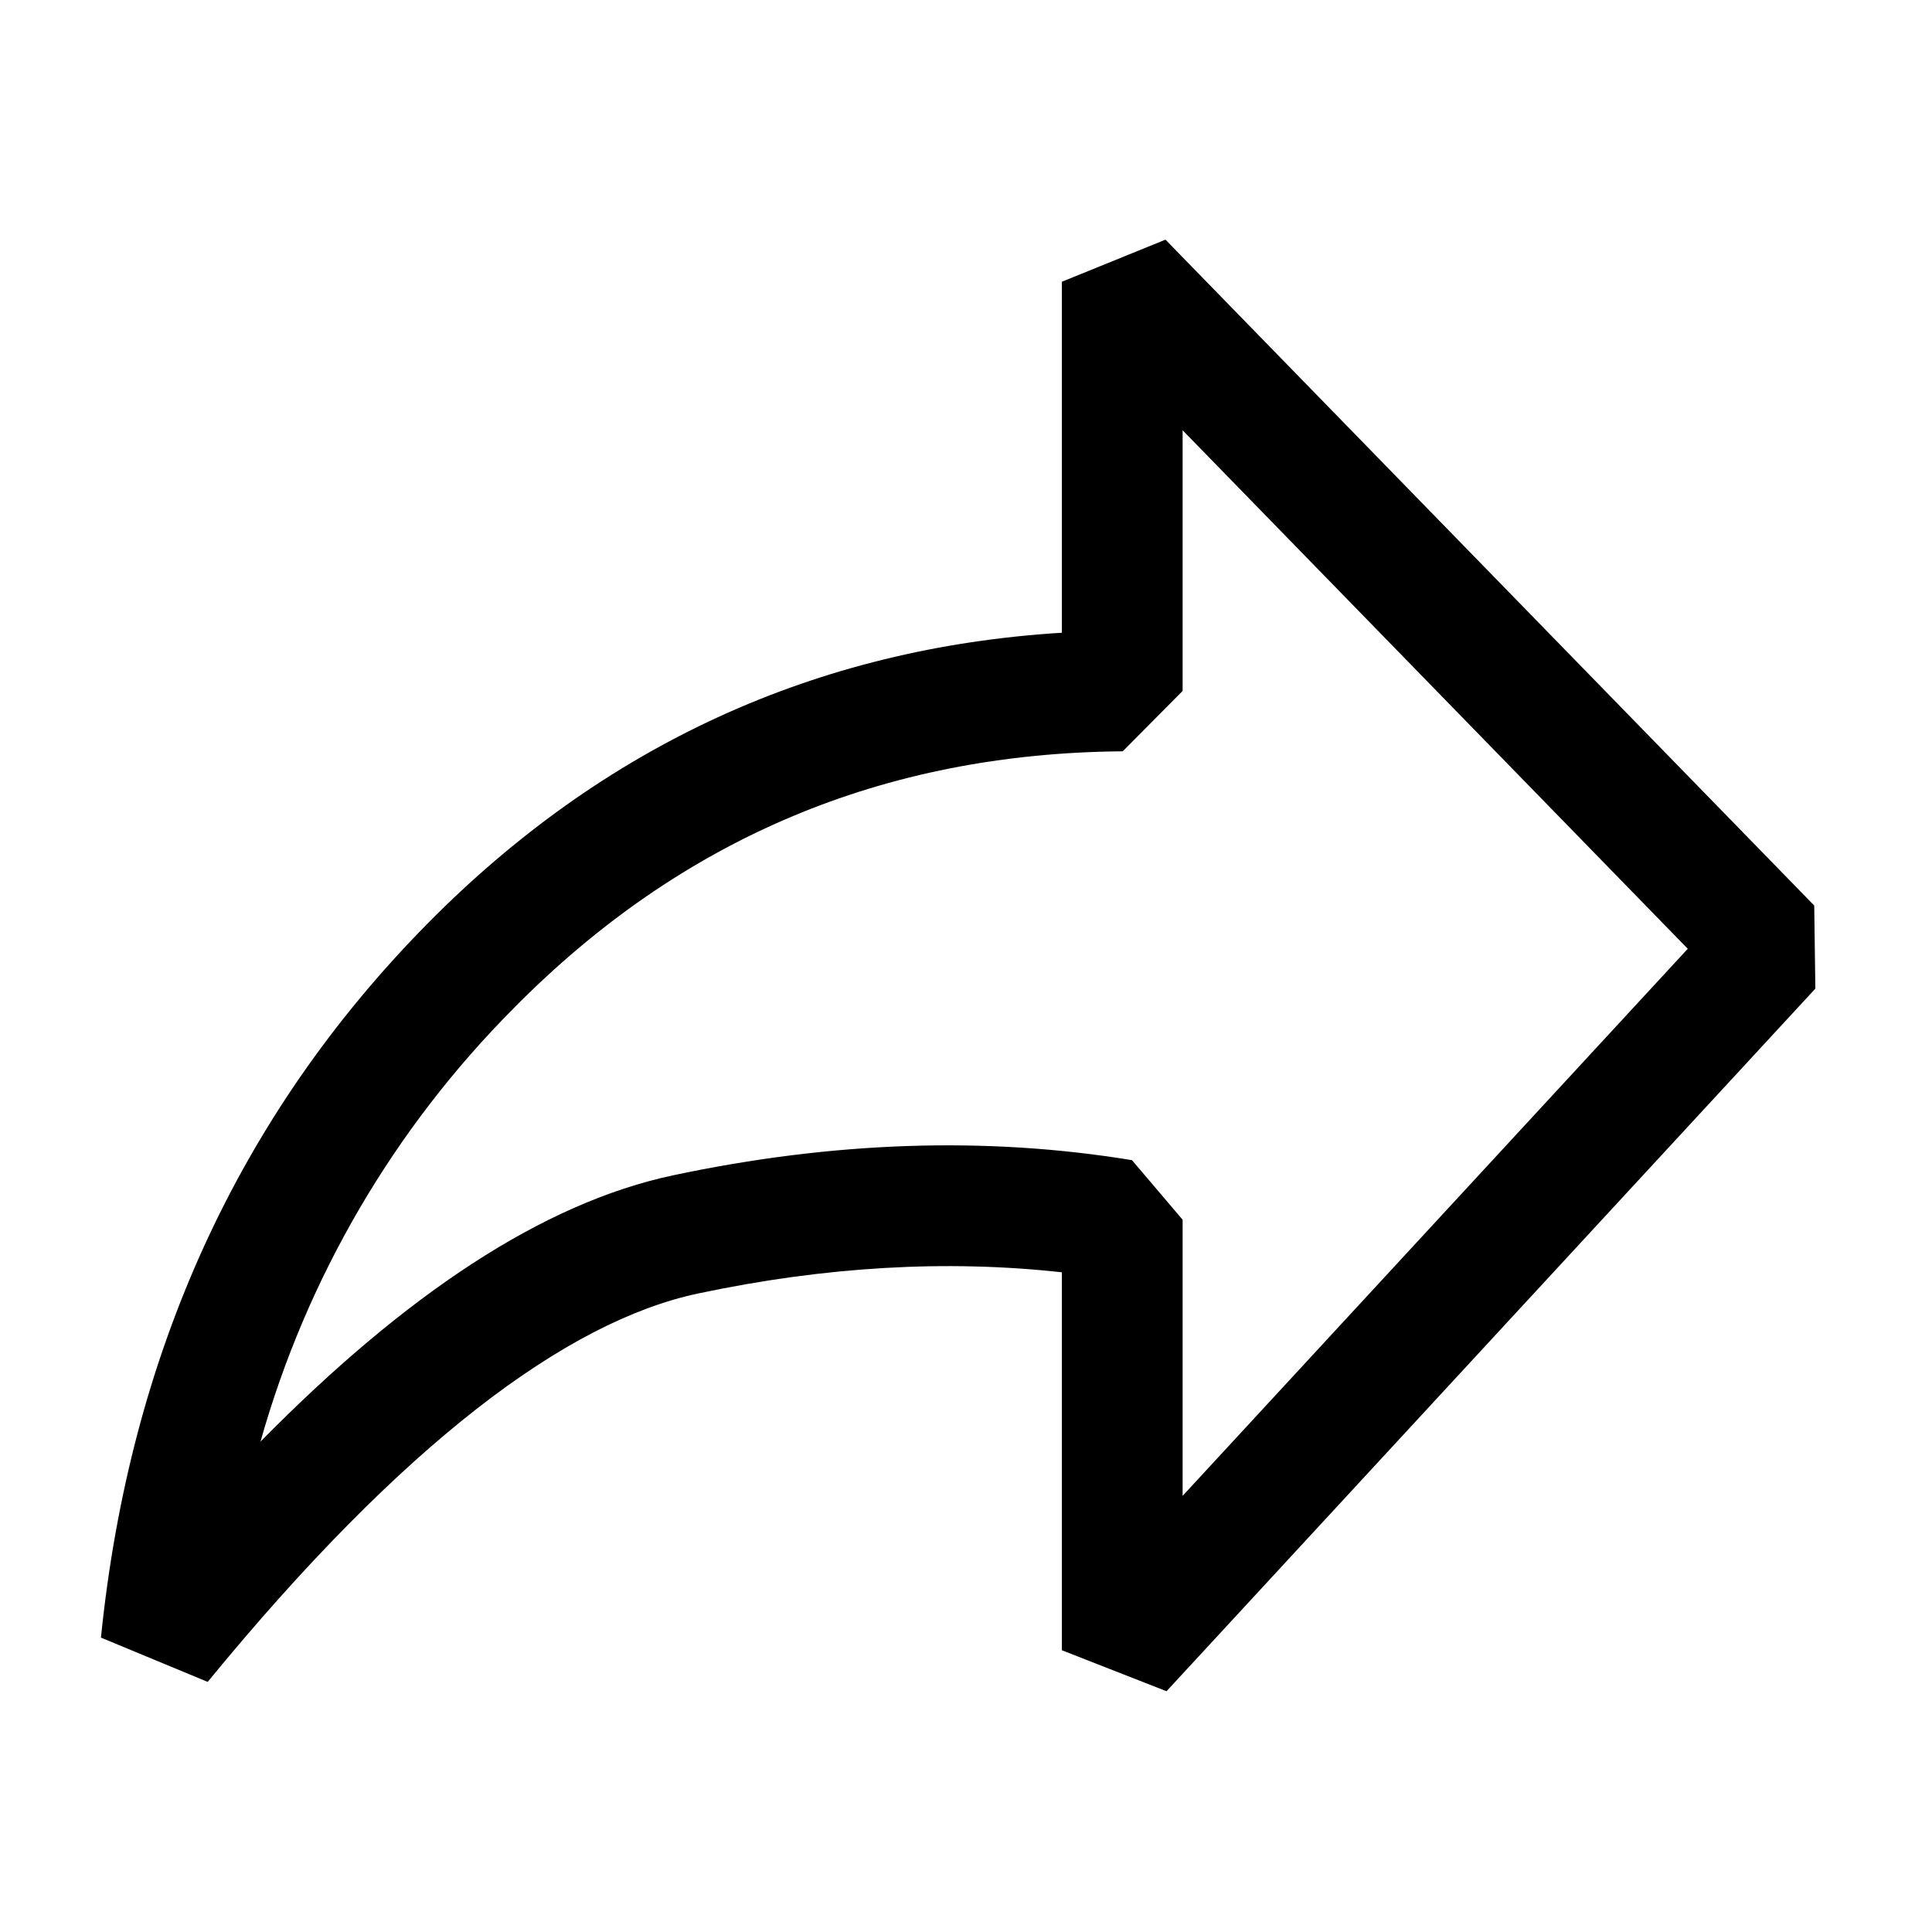
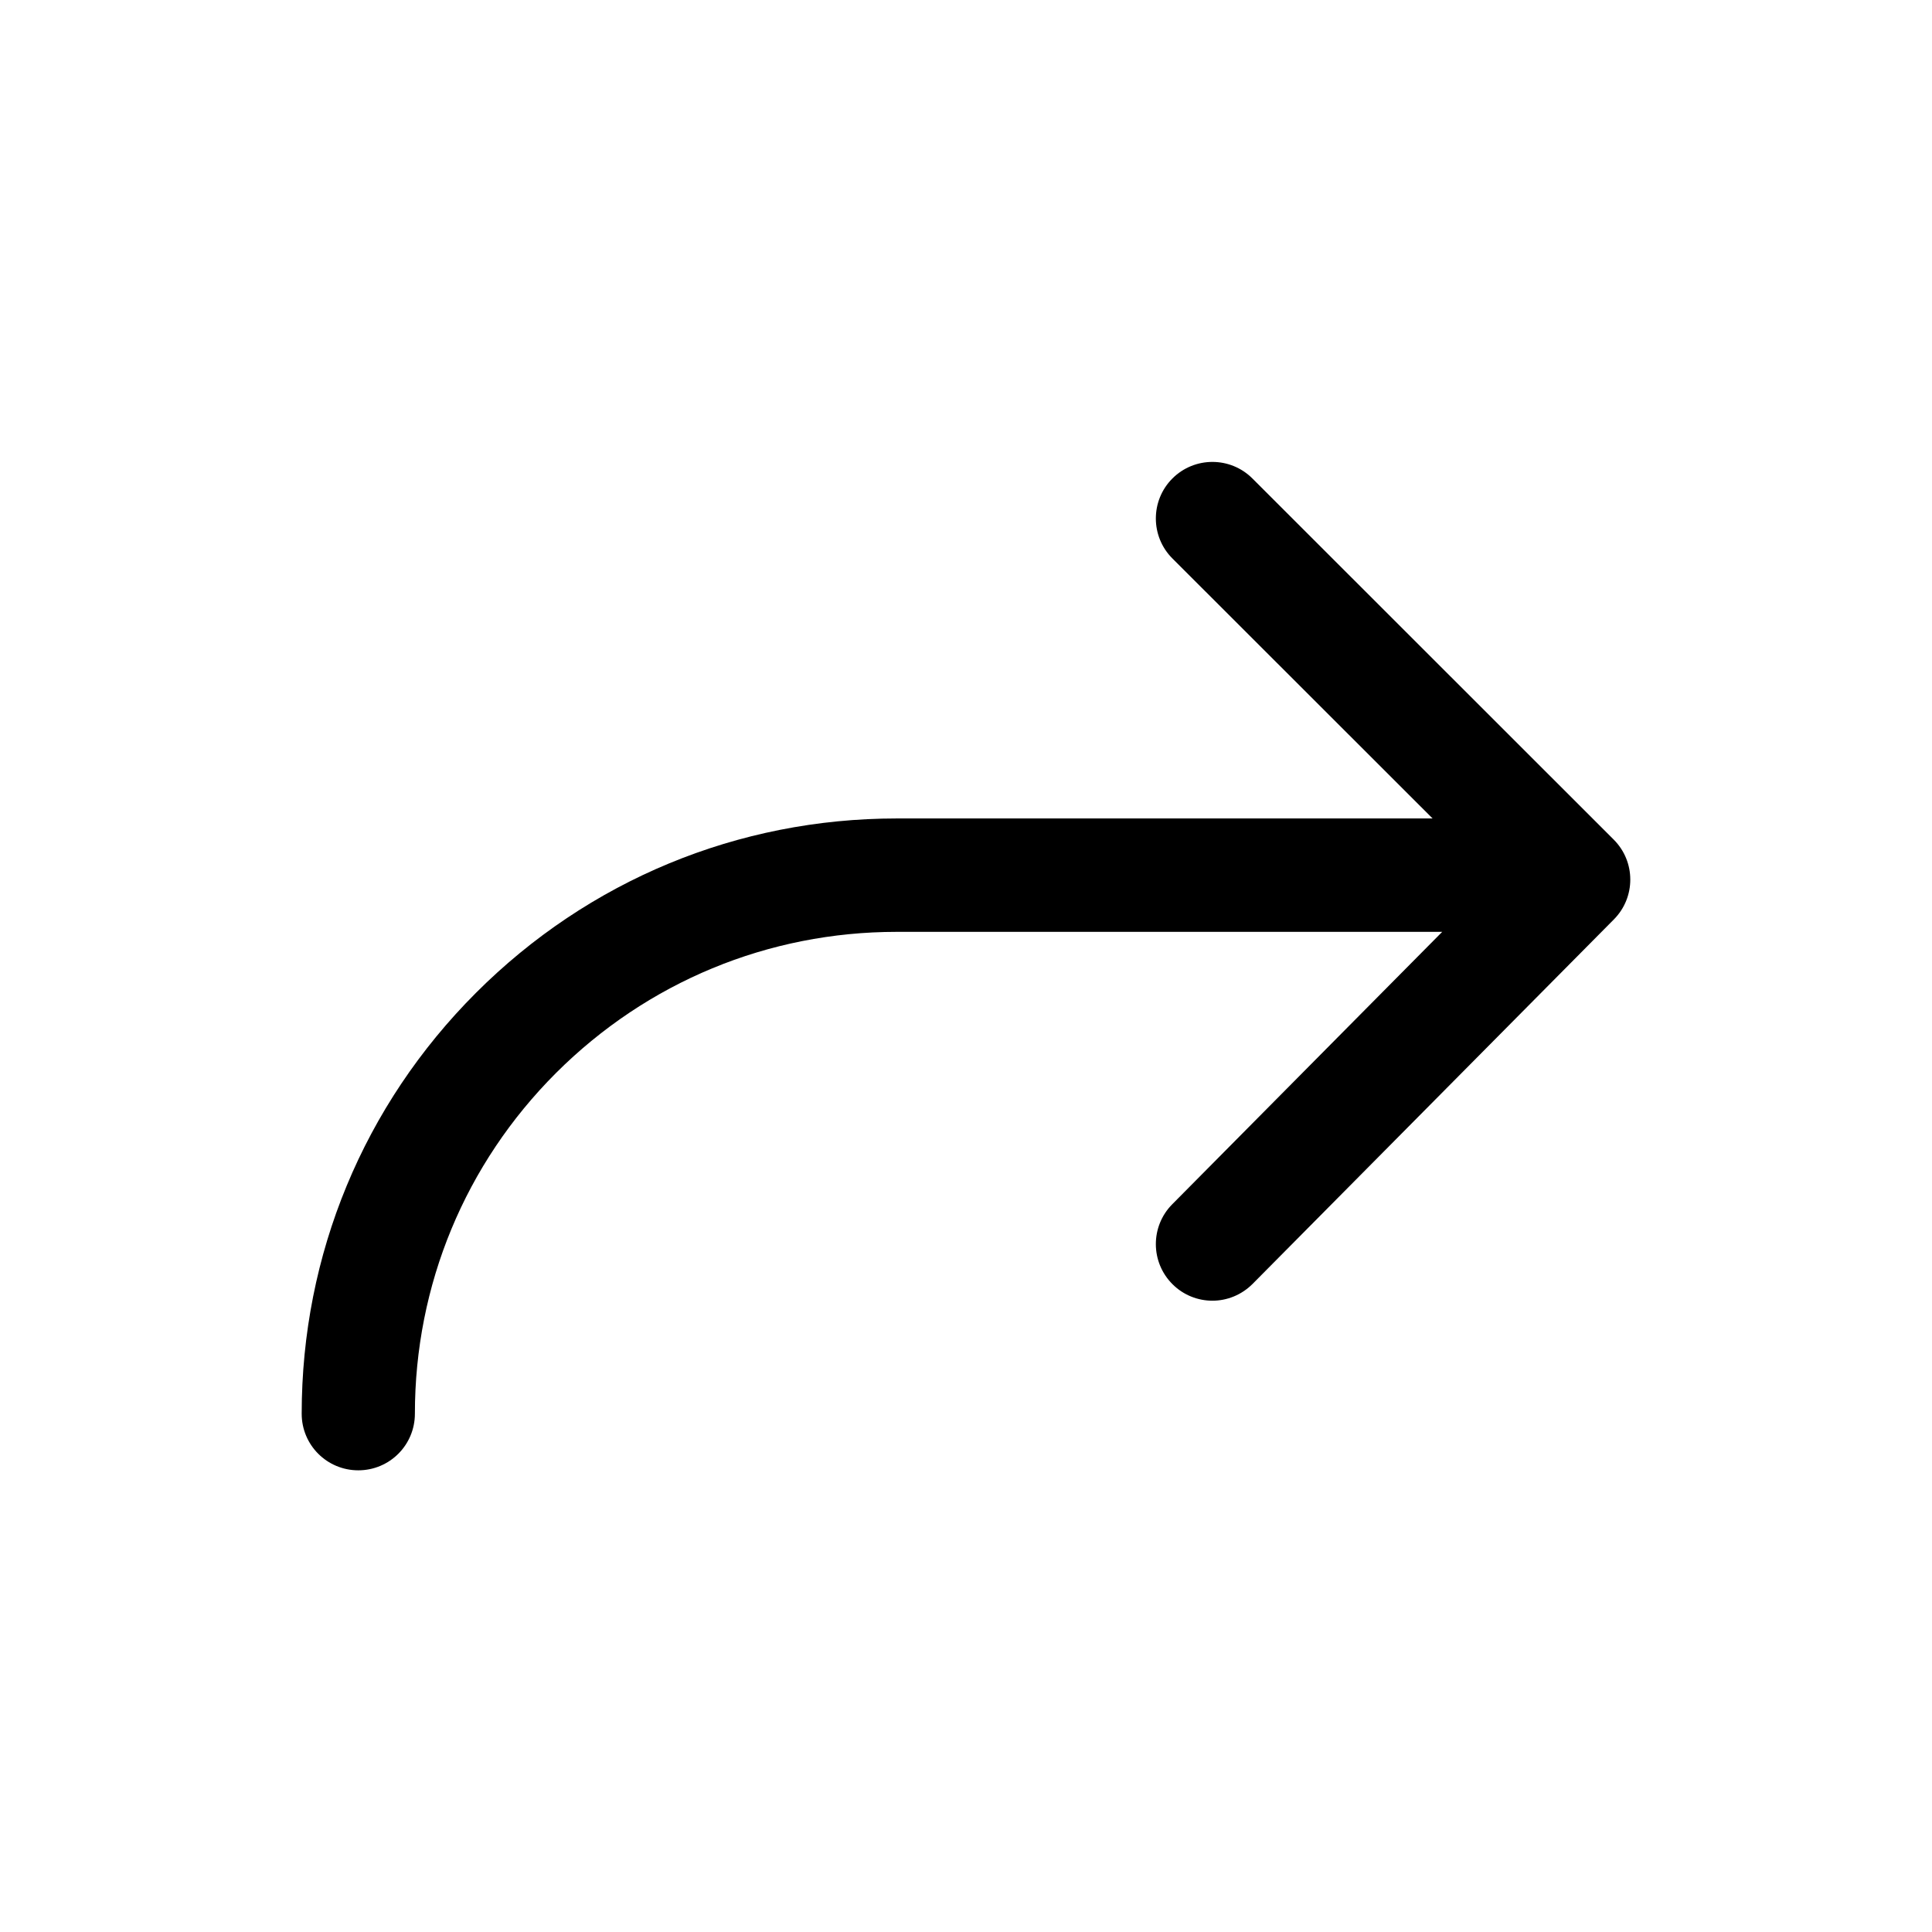
- <svg xmlns="http://www.w3.org/2000/svg" t="1732286444338" class="icon" viewBox="0 0 1024 1024" version="1.1" p-id="6300" width="200" height="200">
-   <path d="M894.55 502.87L626.815 792.831V646.485l-26.837-31.573c-77.611-12.757-158.72-9.899-243.2 8.021-69.334 14.72-142.208 63.446-218.71 141.142a528.981 528.981 0 0 1 134.102-229.59l-20.822-20.565 20.822 20.565c88.874-90.069 195.882-135.253 322.901-136.277l31.744-32V228.053L894.549 502.87z m67.029-22.913L617.728 127.02l-54.912 22.314V335.36c-130.347 8.021-242.859 59.605-336.213 154.155C126.293 591.189 68.736 717.867 53.504 867.968l56.576 23.467c103.637-126.507 190.379-191.147 259.968-205.867 67.584-14.336 131.797-17.963 192.768-11.221v200.32l55.467 21.717 343.893-372.395-0.597-44.032z" p-id="6301" />
+ <svg xmlns="http://www.w3.org/2000/svg" t="1732330649640" class="icon" viewBox="0 0 1024 1024" version="1.1" p-id="1378" width="200" height="200">
+   <path d="M252.3 526.2c59.6-59.6 138.8-92.4 223-92.4h284L621.4 296c-11.7-11.7-11.7-30.7 0-42.4s30.7-11.7 42.4 0L855.3 445c11.7 11.7 11.7 30.6 0.1 42.3L663.9 680.5c-5.9 5.9-13.6 8.9-21.3 8.9-7.6 0-15.3-2.9-21.1-8.7-11.8-11.7-11.8-30.7-0.2-42.4l143.1-144.4H475.3c-68.2 0-132.3 26.6-180.6 74.8-48.2 48.2-74.8 112.4-74.8 180.6 0 16.6-13.4 30-30 30s-30-13.4-30-30c0-84.3 32.8-163.5 92.4-223.1z" p-id="1379" />
</svg>
